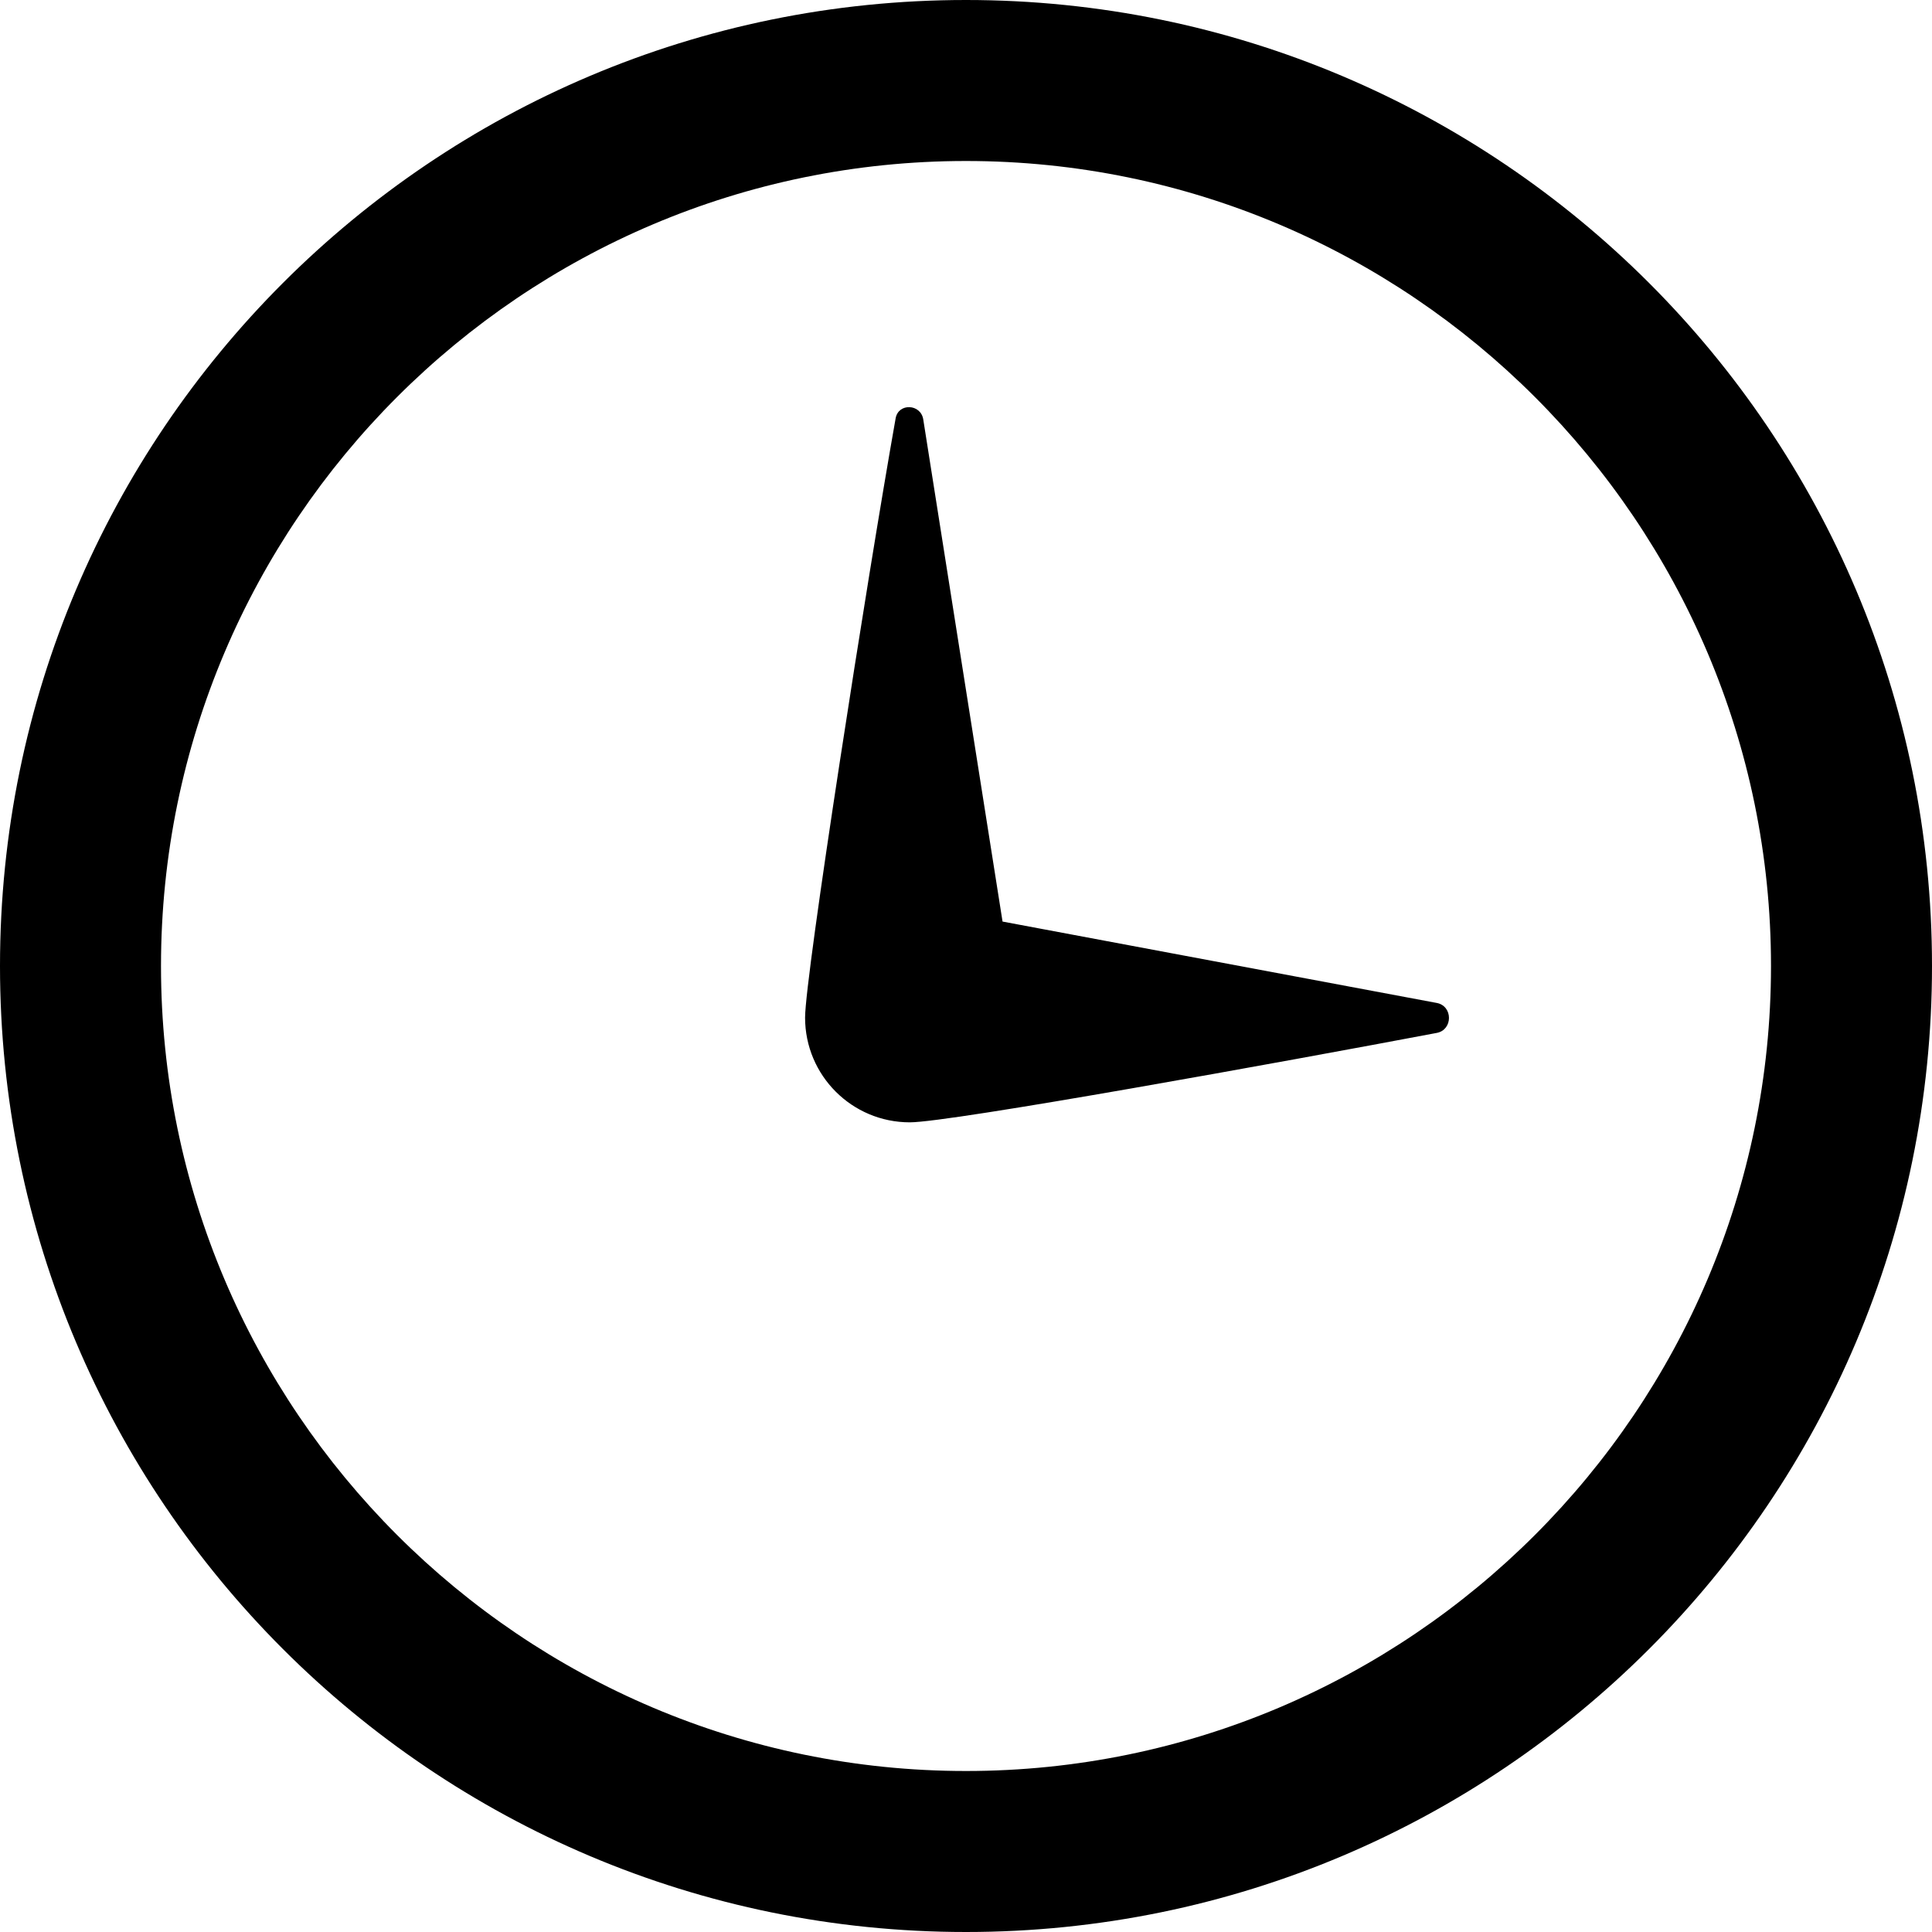
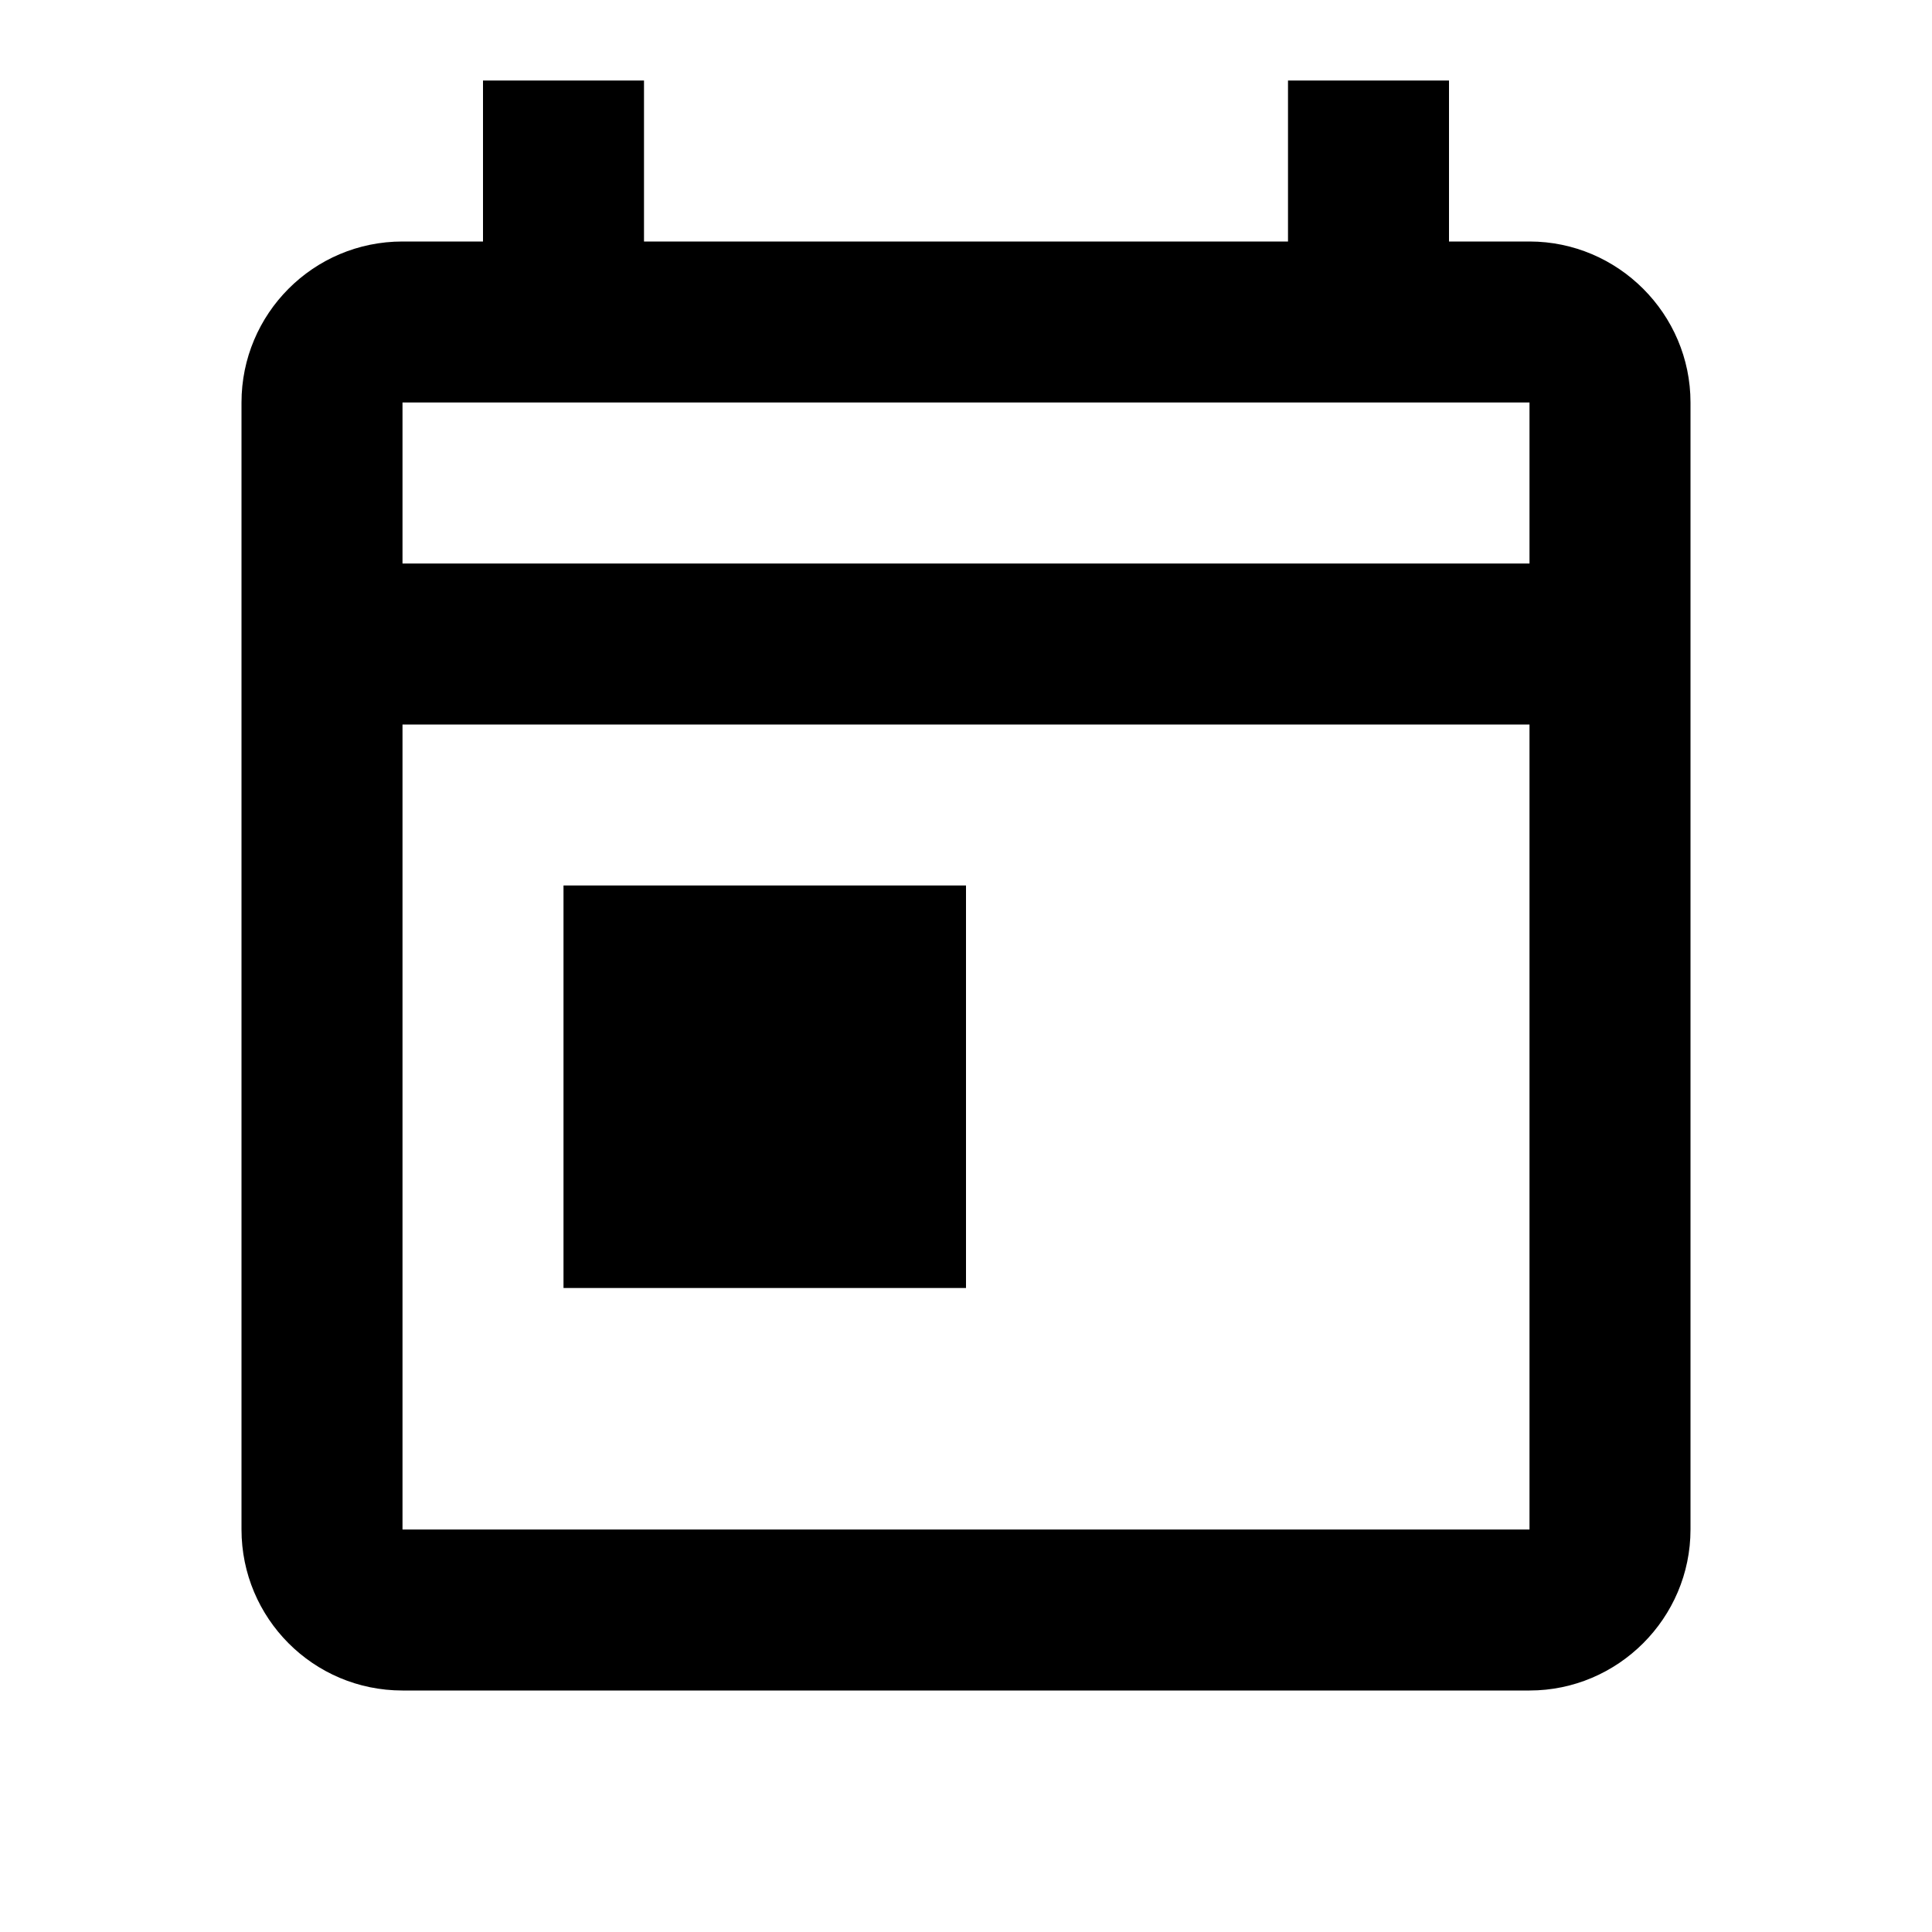
- <svg xmlns="http://www.w3.org/2000/svg" width="24" height="24" viewBox="0 0 24 24">
-   <path d="M12 2c5.514 0 10 4.486 10 10s-4.486 10-10 10-10-4.486-10-10 4.486-10 10-10zm0-2c-6.627 0-12 5.373-12 12s5.373 12 12 12 12-5.373 12-12-5.373-12-12-12zm5.848 12.459c.202.038.202.333.001.372-1.907.361-6.045 1.111-6.547 1.111-.719 0-1.301-.582-1.301-1.301 0-.512.77-5.447 1.125-7.445.034-.192.312-.181.343.014l.985 6.238 5.394 1.011z" />
+ <svg xmlns="http://www.w3.org/2000/svg" height="18px" viewBox="0 0 24 24" width="18px" fill="#000000">
+   <path d="M0 0h24v24H0V0z" fill="none" />
+   <path d="M19 3h-1V1h-2v2H8V1H6v2H5c-1.11 0-2 .9-2 2v14c0 1.1.89 2 2 2h14c1.1 0 2-.9 2-2V5c0-1.1-.9-2-2-2zm0 16H5V9h14v10zm0-12H5V5h14v2zM7 11h5v5H7z" />
</svg>
